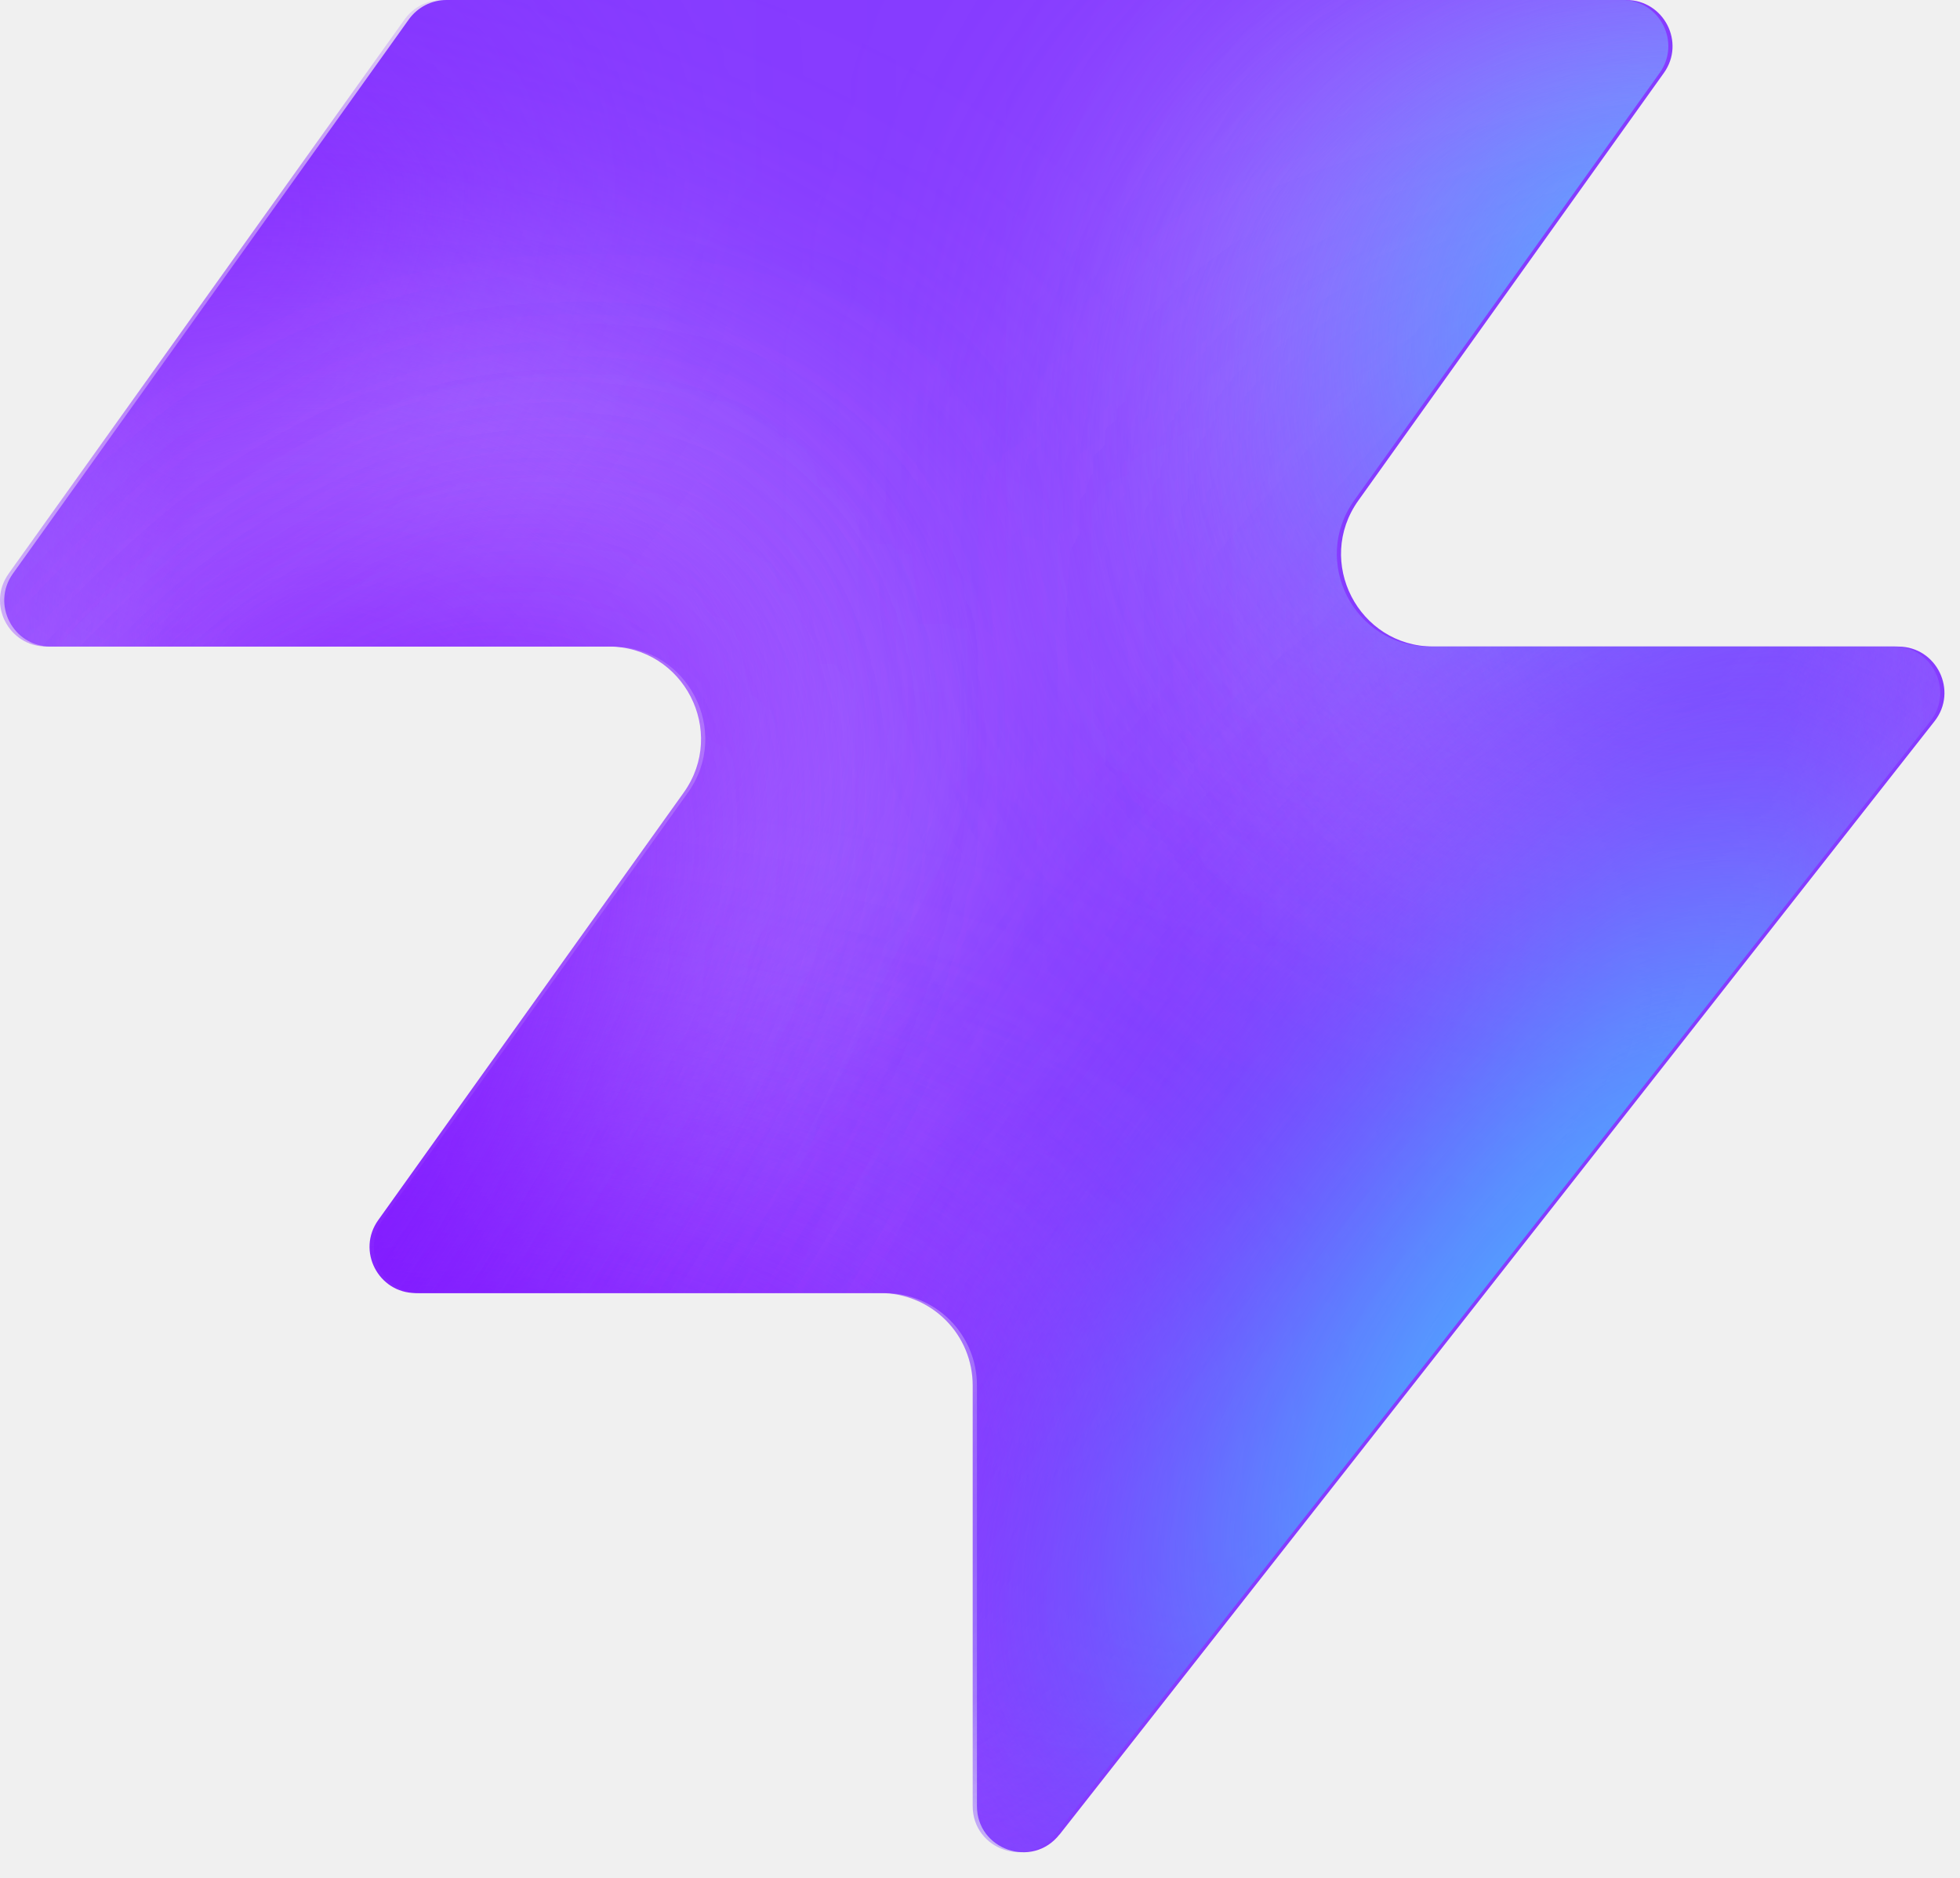
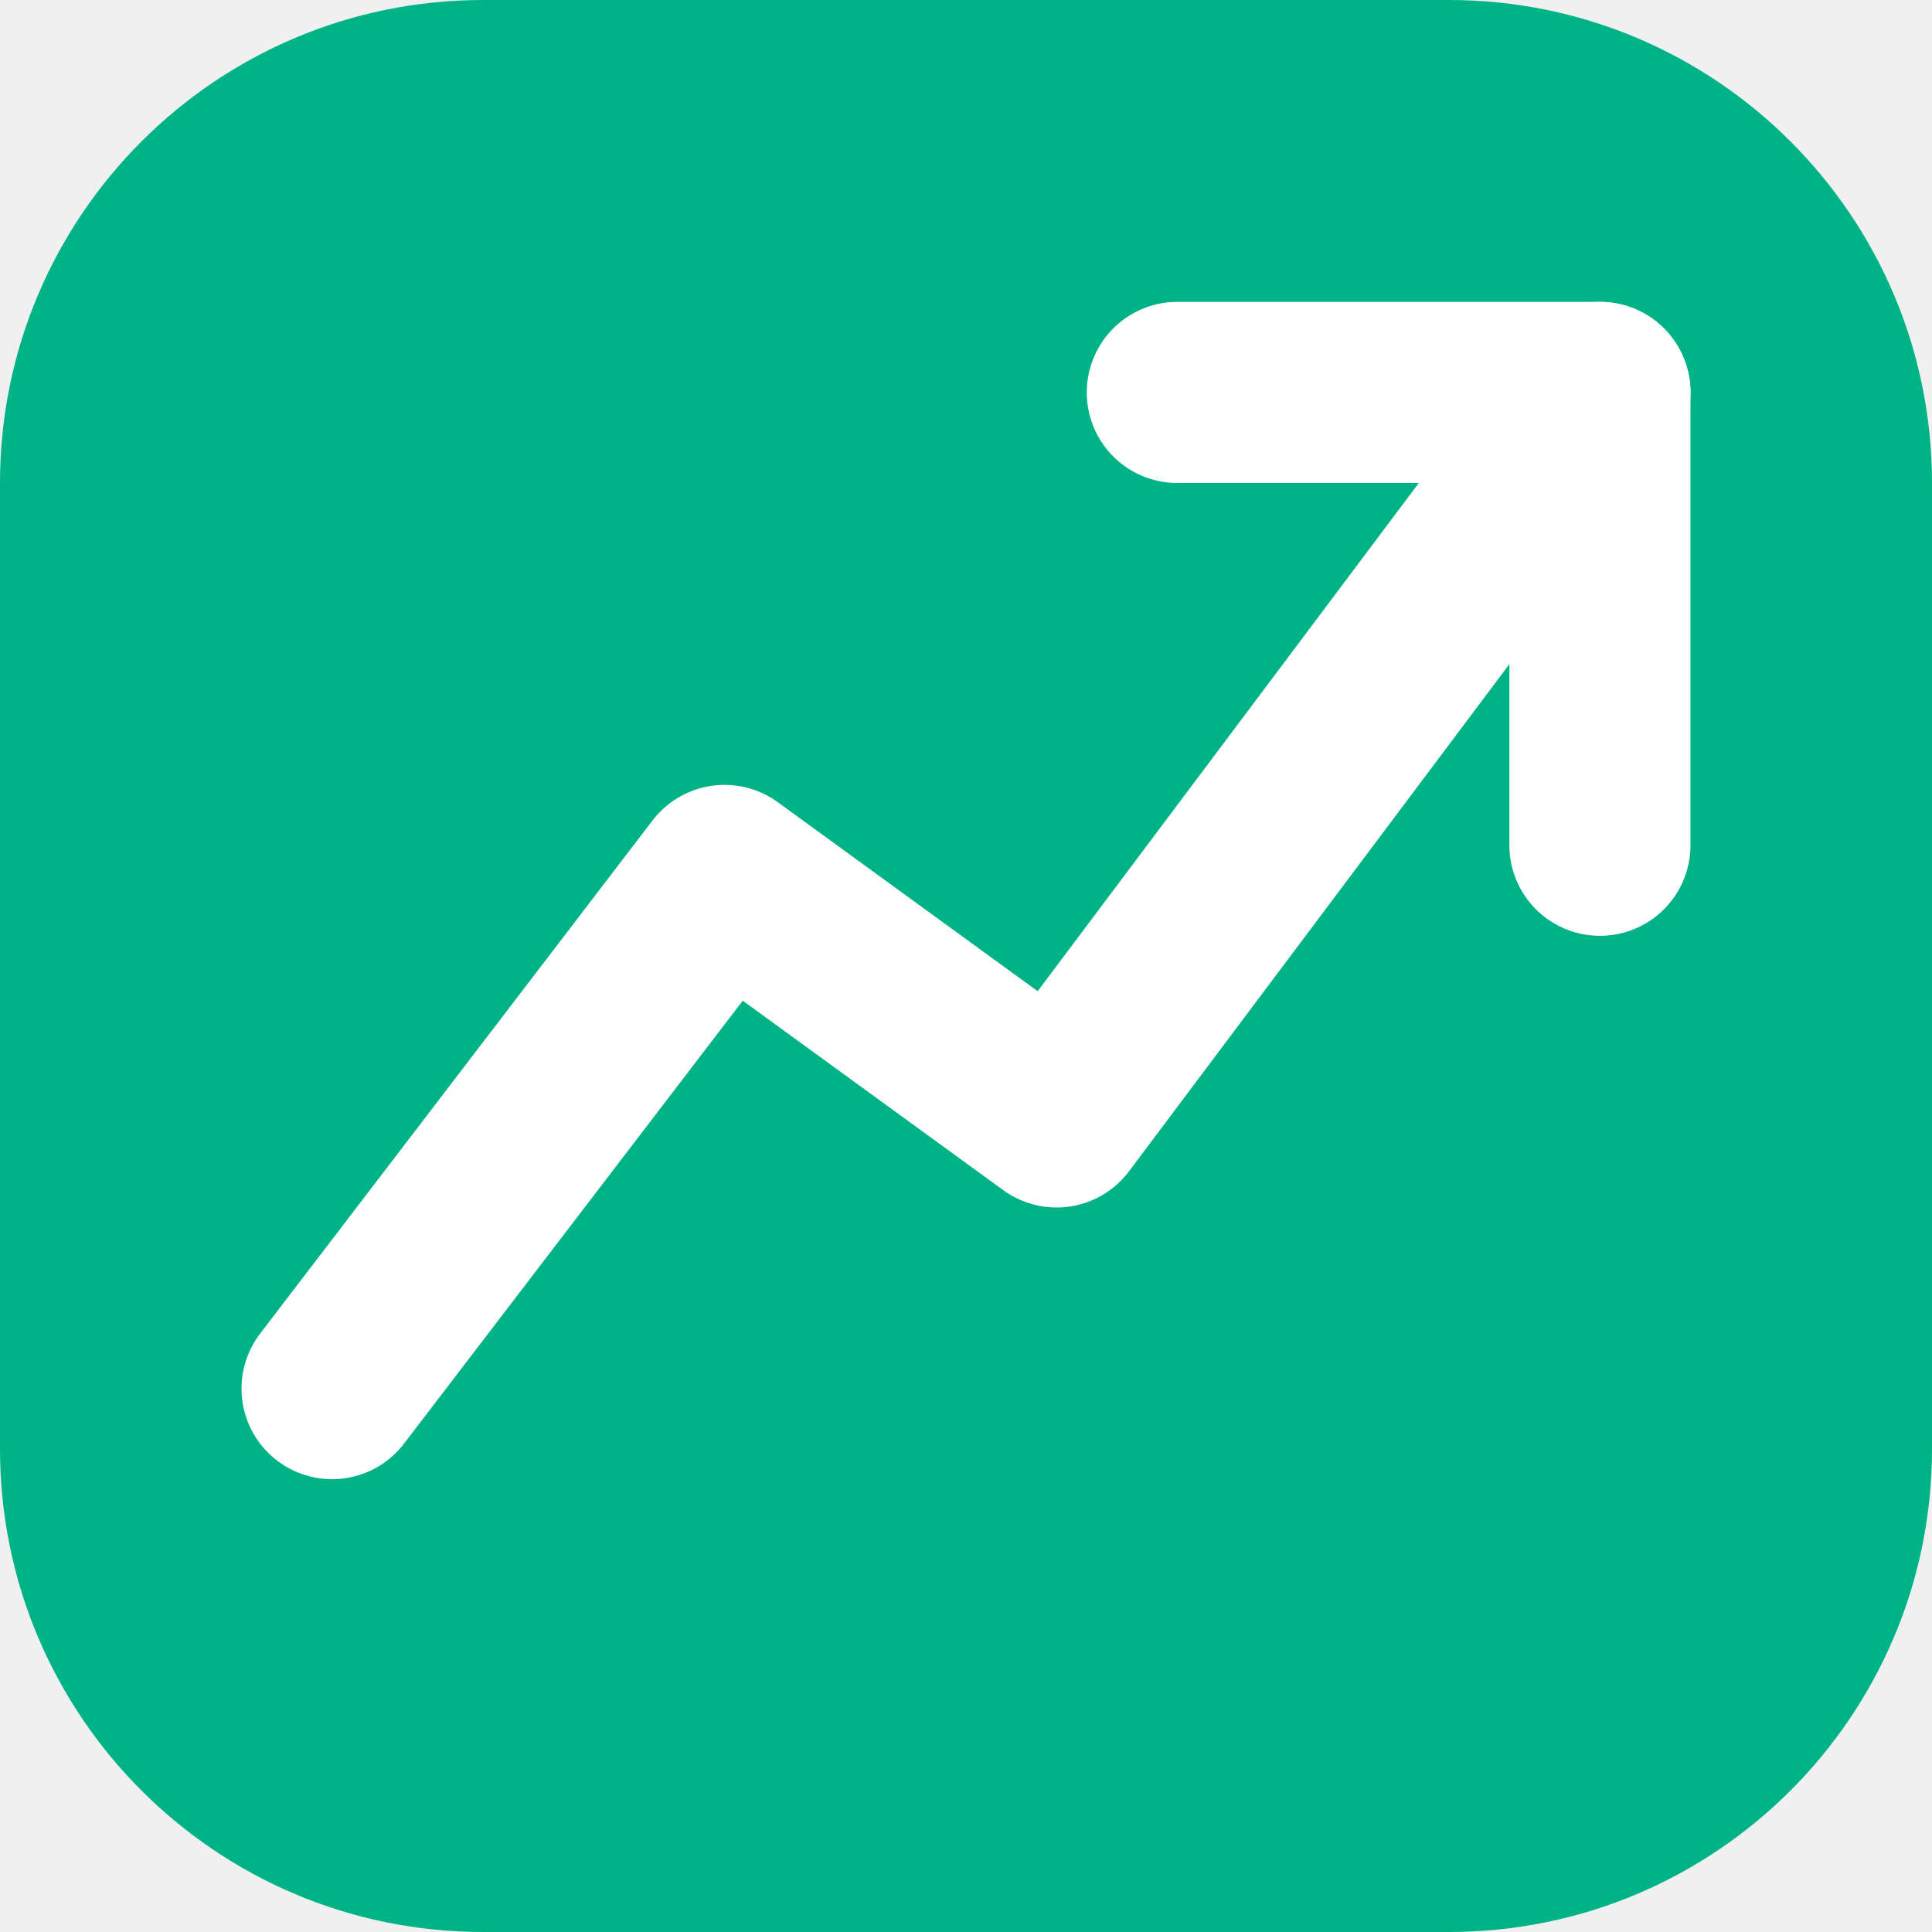
- <svg xmlns="http://www.w3.org/2000/svg" width="48" height="46" fill="none" viewBox="0 0 48 46">
-   <path fill="#863bff" d="M25.946 44.938c-.664.845-2.021.375-2.021-.698V33.937a2.26 2.26 0 0 0-2.262-2.262H10.287c-.92 0-1.456-1.04-.92-1.788l7.48-10.471c1.07-1.497 0-3.578-1.842-3.578H1.237c-.92 0-1.456-1.04-.92-1.788L10.013.474c.214-.297.556-.474.92-.474h28.894c.92 0 1.456 1.04.92 1.788l-7.48 10.471c-1.07 1.498 0 3.579 1.842 3.579h11.377c.943 0 1.473 1.088.89 1.83L25.947 44.94z" style="fill:#863bff;fill:color(display-p3 .525 .23 1);fill-opacity:1" />
-   <mask id="a" width="48" height="46" x="0" y="0" maskUnits="userSpaceOnUse" style="mask-type:alpha">
-     <path fill="#000" d="M25.842 44.938c-.664.844-2.021.375-2.021-.698V33.937a2.26 2.26 0 0 0-2.262-2.262H10.183c-.92 0-1.456-1.04-.92-1.788l7.48-10.471c1.07-1.498 0-3.579-1.842-3.579H1.133c-.92 0-1.456-1.04-.92-1.787L9.91.473c.214-.297.556-.474.92-.474h28.894c.92 0 1.456 1.04.92 1.788l-7.48 10.471c-1.07 1.498 0 3.578 1.842 3.578h11.377c.943 0 1.473 1.088.89 1.832L25.843 44.94z" style="fill:#000;fill-opacity:1" />
-   </mask>
-   <g mask="url(#a)">
-     <g filter="url(#b)">
-       <ellipse cx="5.508" cy="14.704" fill="#ede6ff" rx="5.508" ry="14.704" style="fill:#ede6ff;fill:color(display-p3 .927 .903 1);fill-opacity:1" transform="matrix(.00324 1 1 -.00324 -4.47 31.516)" />
-     </g>
-     <g filter="url(#c)">
-       <ellipse cx="10.399" cy="29.851" fill="#ede6ff" rx="10.399" ry="29.851" style="fill:#ede6ff;fill:color(display-p3 .927 .903 1);fill-opacity:1" transform="matrix(.00324 1 1 -.00324 -39.328 7.883)" />
-     </g>
-     <g filter="url(#d)">
-       <ellipse cx="5.508" cy="30.487" fill="#7e14ff" rx="5.508" ry="30.487" style="fill:#7e14ff;fill:color(display-p3 .492 .077 1);fill-opacity:1" transform="rotate(89.814 -25.913 -14.639)scale(1 -1)" />
-     </g>
-     <g filter="url(#e)">
-       <ellipse cx="5.508" cy="30.599" fill="#7e14ff" rx="5.508" ry="30.599" style="fill:#7e14ff;fill:color(display-p3 .492 .077 1);fill-opacity:1" transform="rotate(89.814 -32.644 -3.334)scale(1 -1)" />
-     </g>
-     <g filter="url(#f)">
-       <ellipse cx="5.508" cy="30.599" fill="#7e14ff" rx="5.508" ry="30.599" style="fill:#7e14ff;fill:color(display-p3 .492 .077 1);fill-opacity:1" transform="matrix(.00324 1 1 -.00324 -34.34 30.47)" />
-     </g>
-     <g filter="url(#g)">
-       <ellipse cx="14.072" cy="22.078" fill="#ede6ff" rx="14.072" ry="22.078" style="fill:#ede6ff;fill:color(display-p3 .927 .903 1);fill-opacity:1" transform="rotate(93.35 24.506 48.493)scale(-1 1)" />
-     </g>
-     <g filter="url(#h)">
-       <ellipse cx="3.47" cy="21.501" fill="#7e14ff" rx="3.47" ry="21.501" style="fill:#7e14ff;fill:color(display-p3 .492 .077 1);fill-opacity:1" transform="rotate(89.009 28.708 47.59)scale(-1 1)" />
-     </g>
-     <g filter="url(#i)">
-       <ellipse cx="3.47" cy="21.501" fill="#7e14ff" rx="3.47" ry="21.501" style="fill:#7e14ff;fill:color(display-p3 .492 .077 1);fill-opacity:1" transform="rotate(89.009 28.708 47.59)scale(-1 1)" />
-     </g>
-     <g filter="url(#j)">
-       <ellipse cx=".387" cy="8.972" fill="#7e14ff" rx="4.407" ry="29.108" style="fill:#7e14ff;fill:color(display-p3 .492 .077 1);fill-opacity:1" transform="rotate(39.51 .387 8.972)" />
-     </g>
-     <g filter="url(#k)">
-       <ellipse cx="47.523" cy="-6.092" fill="#7e14ff" rx="4.407" ry="29.108" style="fill:#7e14ff;fill:color(display-p3 .492 .077 1);fill-opacity:1" transform="rotate(37.892 47.523 -6.092)" />
-     </g>
-     <g filter="url(#l)">
-       <ellipse cx="41.412" cy="6.333" fill="#47bfff" rx="5.971" ry="9.665" style="fill:#47bfff;fill:color(display-p3 .28 .748 1);fill-opacity:1" transform="rotate(37.892 41.412 6.333)" />
-     </g>
-     <g filter="url(#m)">
-       <ellipse cx="-1.879" cy="38.332" fill="#7e14ff" rx="4.407" ry="29.108" style="fill:#7e14ff;fill:color(display-p3 .492 .077 1);fill-opacity:1" transform="rotate(37.892 -1.88 38.332)" />
-     </g>
-     <g filter="url(#n)">
-       <ellipse cx="-1.879" cy="38.332" fill="#7e14ff" rx="4.407" ry="29.108" style="fill:#7e14ff;fill:color(display-p3 .492 .077 1);fill-opacity:1" transform="rotate(37.892 -1.88 38.332)" />
-     </g>
-     <g filter="url(#o)">
-       <ellipse cx="35.651" cy="29.907" fill="#7e14ff" rx="4.407" ry="29.108" style="fill:#7e14ff;fill:color(display-p3 .492 .077 1);fill-opacity:1" transform="rotate(37.892 35.651 29.907)" />
-     </g>
-     <g filter="url(#p)">
-       <ellipse cx="38.418" cy="32.4" fill="#47bfff" rx="5.971" ry="15.297" style="fill:#47bfff;fill:color(display-p3 .28 .748 1);fill-opacity:1" transform="rotate(37.892 38.418 32.4)" />
-     </g>
-   </g>
-   <defs>
-     <filter id="b" width="60.045" height="41.654" x="-19.77" y="16.149" color-interpolation-filters="sRGB" filterUnits="userSpaceOnUse">
-       <feFlood flood-opacity="0" result="BackgroundImageFix" />
-       <feBlend in="SourceGraphic" in2="BackgroundImageFix" result="shape" />
-       <feGaussianBlur result="effect1_foregroundBlur_2002_17158" stdDeviation="7.659" />
-     </filter>
-     <filter id="c" width="90.34" height="51.437" x="-54.613" y="-7.533" color-interpolation-filters="sRGB" filterUnits="userSpaceOnUse">
-       <feFlood flood-opacity="0" result="BackgroundImageFix" />
-       <feBlend in="SourceGraphic" in2="BackgroundImageFix" result="shape" />
-       <feGaussianBlur result="effect1_foregroundBlur_2002_17158" stdDeviation="7.659" />
-     </filter>
-     <filter id="d" width="79.355" height="29.4" x="-49.64" y="2.03" color-interpolation-filters="sRGB" filterUnits="userSpaceOnUse">
-       <feFlood flood-opacity="0" result="BackgroundImageFix" />
-       <feBlend in="SourceGraphic" in2="BackgroundImageFix" result="shape" />
-       <feGaussianBlur result="effect1_foregroundBlur_2002_17158" stdDeviation="4.596" />
-     </filter>
-     <filter id="e" width="79.579" height="29.4" x="-45.045" y="20.029" color-interpolation-filters="sRGB" filterUnits="userSpaceOnUse">
-       <feFlood flood-opacity="0" result="BackgroundImageFix" />
-       <feBlend in="SourceGraphic" in2="BackgroundImageFix" result="shape" />
-       <feGaussianBlur result="effect1_foregroundBlur_2002_17158" stdDeviation="4.596" />
-     </filter>
-     <filter id="f" width="79.579" height="29.4" x="-43.513" y="21.178" color-interpolation-filters="sRGB" filterUnits="userSpaceOnUse">
-       <feFlood flood-opacity="0" result="BackgroundImageFix" />
-       <feBlend in="SourceGraphic" in2="BackgroundImageFix" result="shape" />
-       <feGaussianBlur result="effect1_foregroundBlur_2002_17158" stdDeviation="4.596" />
-     </filter>
-     <filter id="g" width="74.749" height="58.852" x="15.756" y="-17.901" color-interpolation-filters="sRGB" filterUnits="userSpaceOnUse">
-       <feFlood flood-opacity="0" result="BackgroundImageFix" />
-       <feBlend in="SourceGraphic" in2="BackgroundImageFix" result="shape" />
-       <feGaussianBlur result="effect1_foregroundBlur_2002_17158" stdDeviation="7.659" />
-     </filter>
-     <filter id="h" width="61.377" height="25.362" x="23.548" y="2.284" color-interpolation-filters="sRGB" filterUnits="userSpaceOnUse">
-       <feFlood flood-opacity="0" result="BackgroundImageFix" />
-       <feBlend in="SourceGraphic" in2="BackgroundImageFix" result="shape" />
-       <feGaussianBlur result="effect1_foregroundBlur_2002_17158" stdDeviation="4.596" />
-     </filter>
-     <filter id="i" width="61.377" height="25.362" x="23.548" y="2.284" color-interpolation-filters="sRGB" filterUnits="userSpaceOnUse">
-       <feFlood flood-opacity="0" result="BackgroundImageFix" />
-       <feBlend in="SourceGraphic" in2="BackgroundImageFix" result="shape" />
-       <feGaussianBlur result="effect1_foregroundBlur_2002_17158" stdDeviation="4.596" />
-     </filter>
-     <filter id="j" width="56.045" height="63.649" x="-27.636" y="-22.853" color-interpolation-filters="sRGB" filterUnits="userSpaceOnUse">
-       <feFlood flood-opacity="0" result="BackgroundImageFix" />
-       <feBlend in="SourceGraphic" in2="BackgroundImageFix" result="shape" />
-       <feGaussianBlur result="effect1_foregroundBlur_2002_17158" stdDeviation="4.596" />
-     </filter>
-     <filter id="k" width="54.814" height="64.646" x="20.116" y="-38.415" color-interpolation-filters="sRGB" filterUnits="userSpaceOnUse">
-       <feFlood flood-opacity="0" result="BackgroundImageFix" />
-       <feBlend in="SourceGraphic" in2="BackgroundImageFix" result="shape" />
-       <feGaussianBlur result="effect1_foregroundBlur_2002_17158" stdDeviation="4.596" />
-     </filter>
-     <filter id="l" width="33.541" height="35.313" x="24.641" y="-11.323" color-interpolation-filters="sRGB" filterUnits="userSpaceOnUse">
-       <feFlood flood-opacity="0" result="BackgroundImageFix" />
-       <feBlend in="SourceGraphic" in2="BackgroundImageFix" result="shape" />
-       <feGaussianBlur result="effect1_foregroundBlur_2002_17158" stdDeviation="4.596" />
-     </filter>
-     <filter id="m" width="54.814" height="64.646" x="-29.286" y="6.009" color-interpolation-filters="sRGB" filterUnits="userSpaceOnUse">
-       <feFlood flood-opacity="0" result="BackgroundImageFix" />
-       <feBlend in="SourceGraphic" in2="BackgroundImageFix" result="shape" />
-       <feGaussianBlur result="effect1_foregroundBlur_2002_17158" stdDeviation="4.596" />
-     </filter>
-     <filter id="n" width="54.814" height="64.646" x="-29.286" y="6.009" color-interpolation-filters="sRGB" filterUnits="userSpaceOnUse">
-       <feFlood flood-opacity="0" result="BackgroundImageFix" />
-       <feBlend in="SourceGraphic" in2="BackgroundImageFix" result="shape" />
-       <feGaussianBlur result="effect1_foregroundBlur_2002_17158" stdDeviation="4.596" />
-     </filter>
-     <filter id="o" width="54.814" height="64.646" x="8.244" y="-2.416" color-interpolation-filters="sRGB" filterUnits="userSpaceOnUse">
-       <feFlood flood-opacity="0" result="BackgroundImageFix" />
-       <feBlend in="SourceGraphic" in2="BackgroundImageFix" result="shape" />
-       <feGaussianBlur result="effect1_foregroundBlur_2002_17158" stdDeviation="4.596" />
-     </filter>
-     <filter id="p" width="39.409" height="43.623" x="18.713" y="10.588" color-interpolation-filters="sRGB" filterUnits="userSpaceOnUse">
-       <feFlood flood-opacity="0" result="BackgroundImageFix" />
-       <feBlend in="SourceGraphic" in2="BackgroundImageFix" result="shape" />
-       <feGaussianBlur result="effect1_foregroundBlur_2002_17158" stdDeviation="4.596" />
-     </filter>
-   </defs>
+ <svg xmlns="http://www.w3.org/2000/svg" viewBox="0 0 32 32">
+   <rect width="32" height="32" rx="8" fill="#00b386" />
+   <path d="M5.5 23 12 14.5l5.5 4 9-12" fill="none" stroke="#fff" stroke-width="3" stroke-linecap="round" stroke-linejoin="round" />
+   <path d="M19.5 6.5h7V14" fill="none" stroke="#fff" stroke-width="3" stroke-linecap="round" stroke-linejoin="round" />
</svg>
